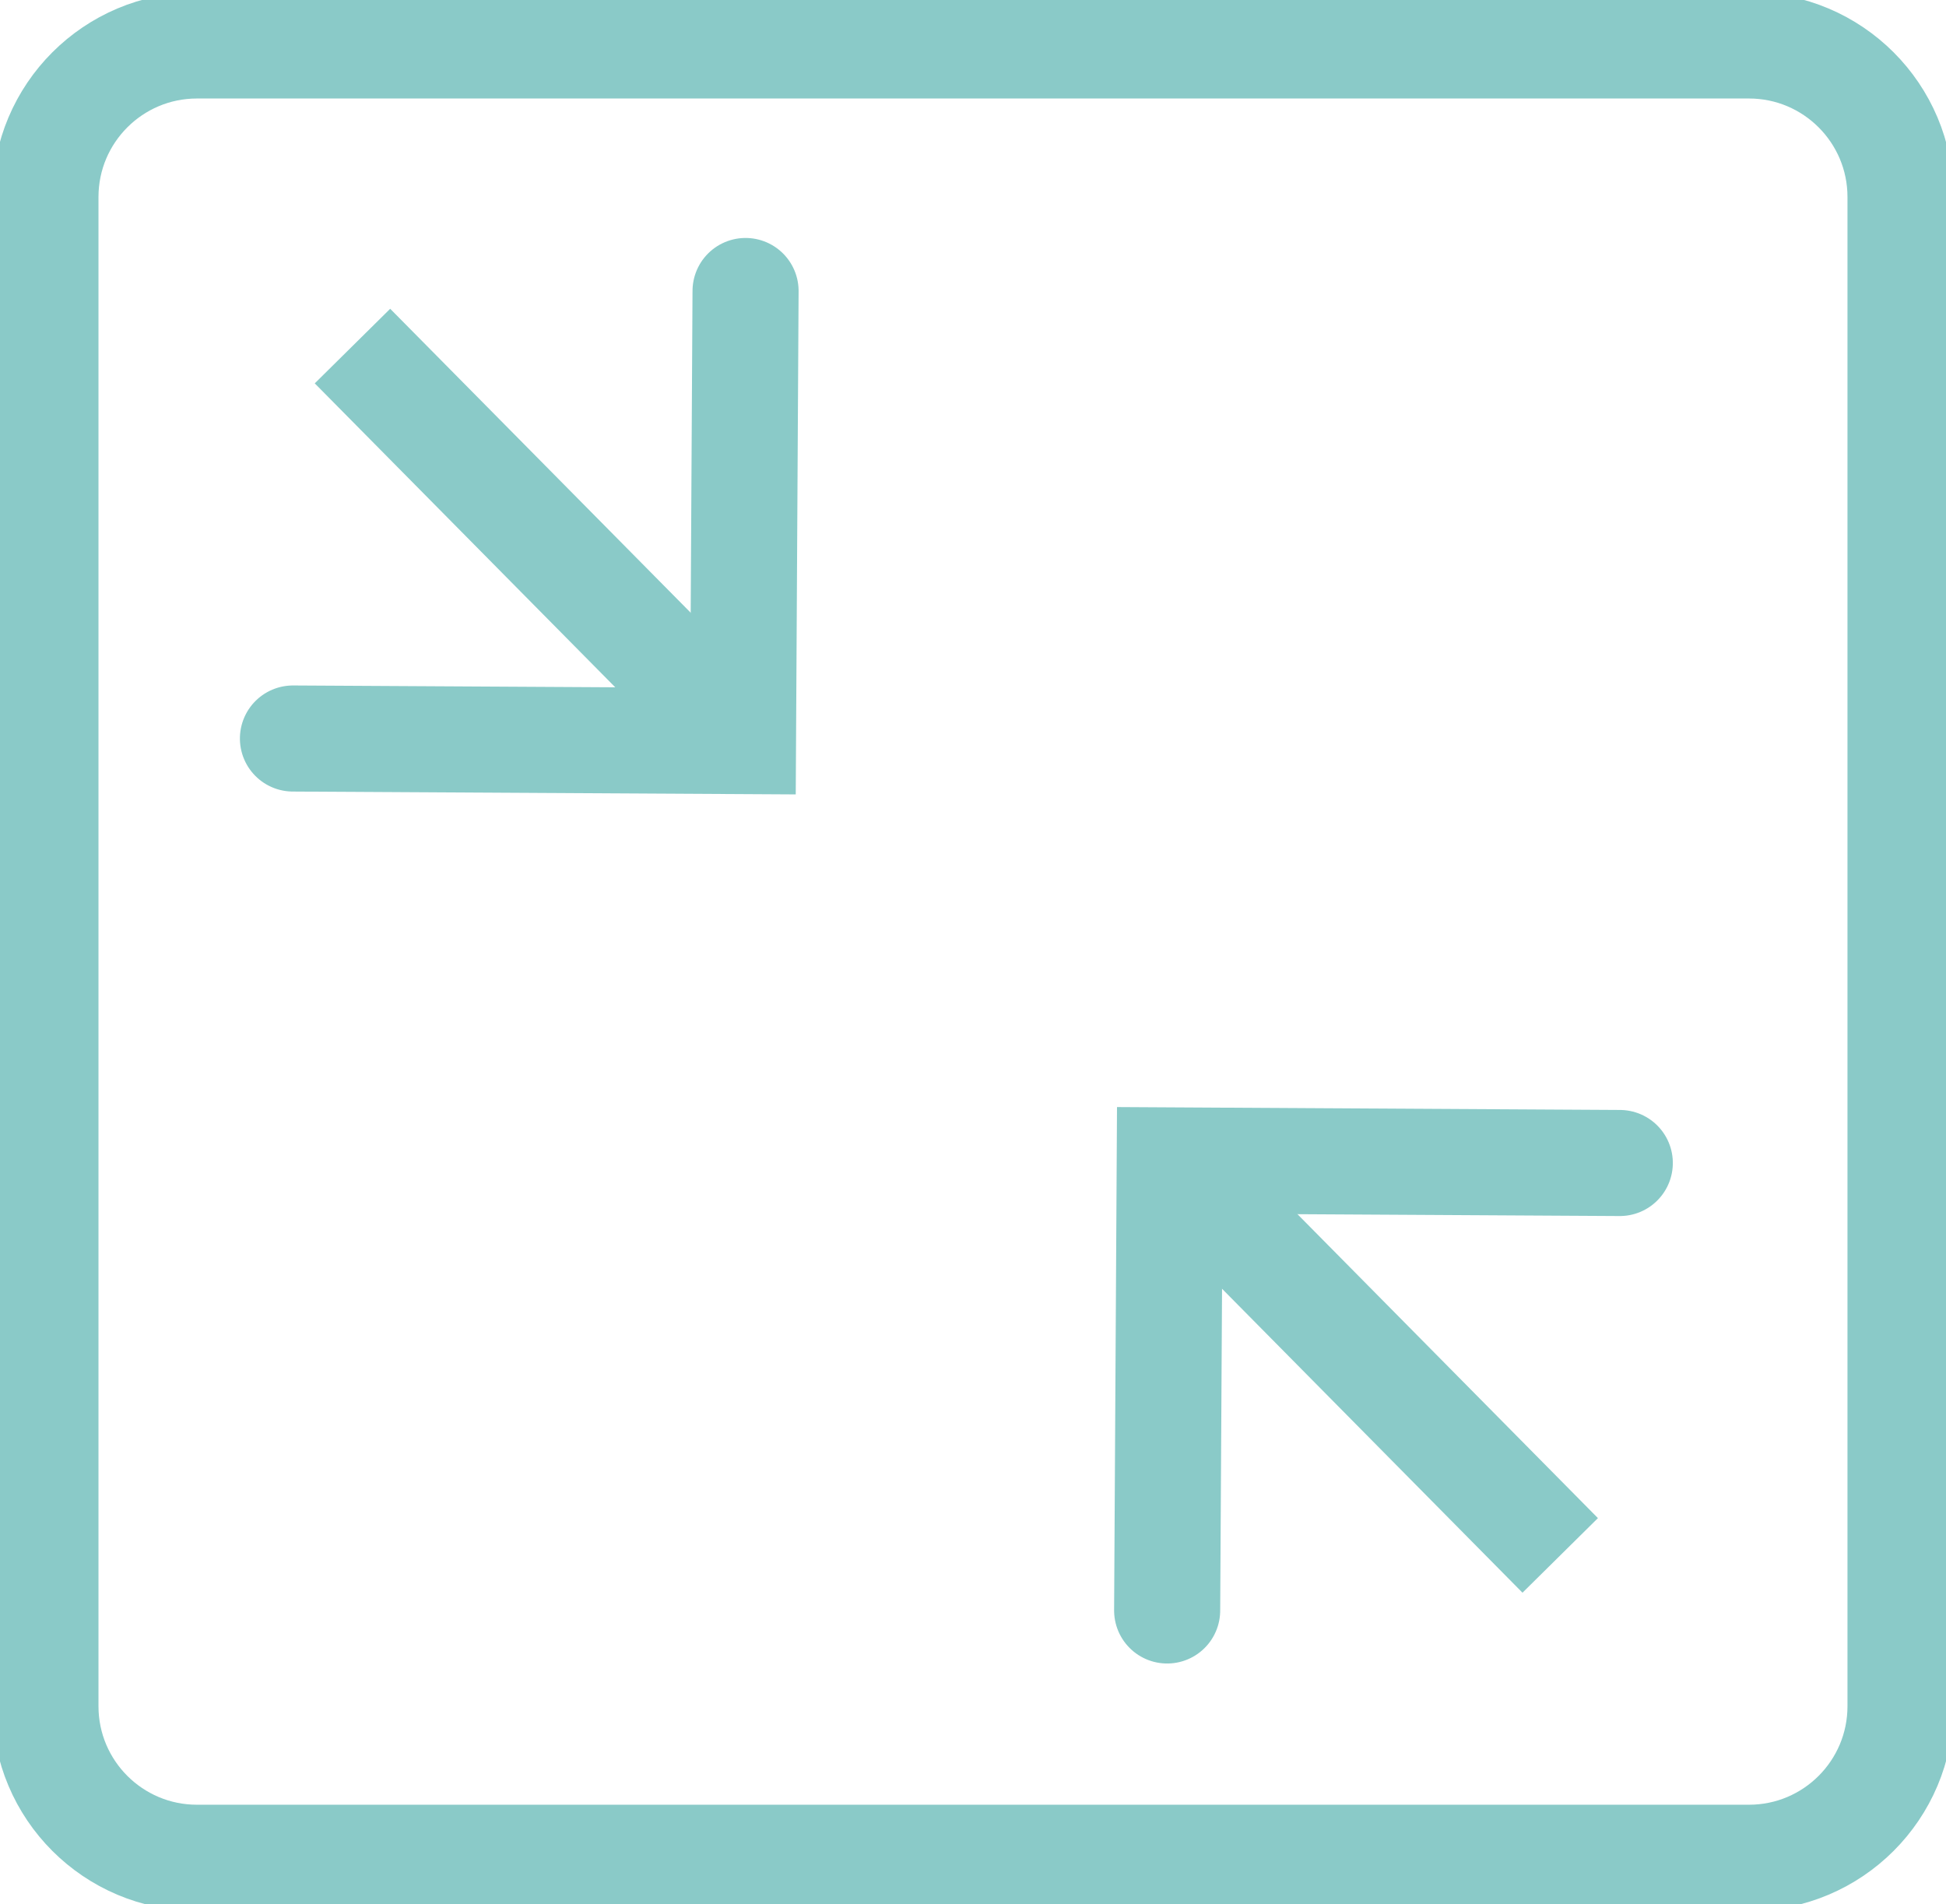
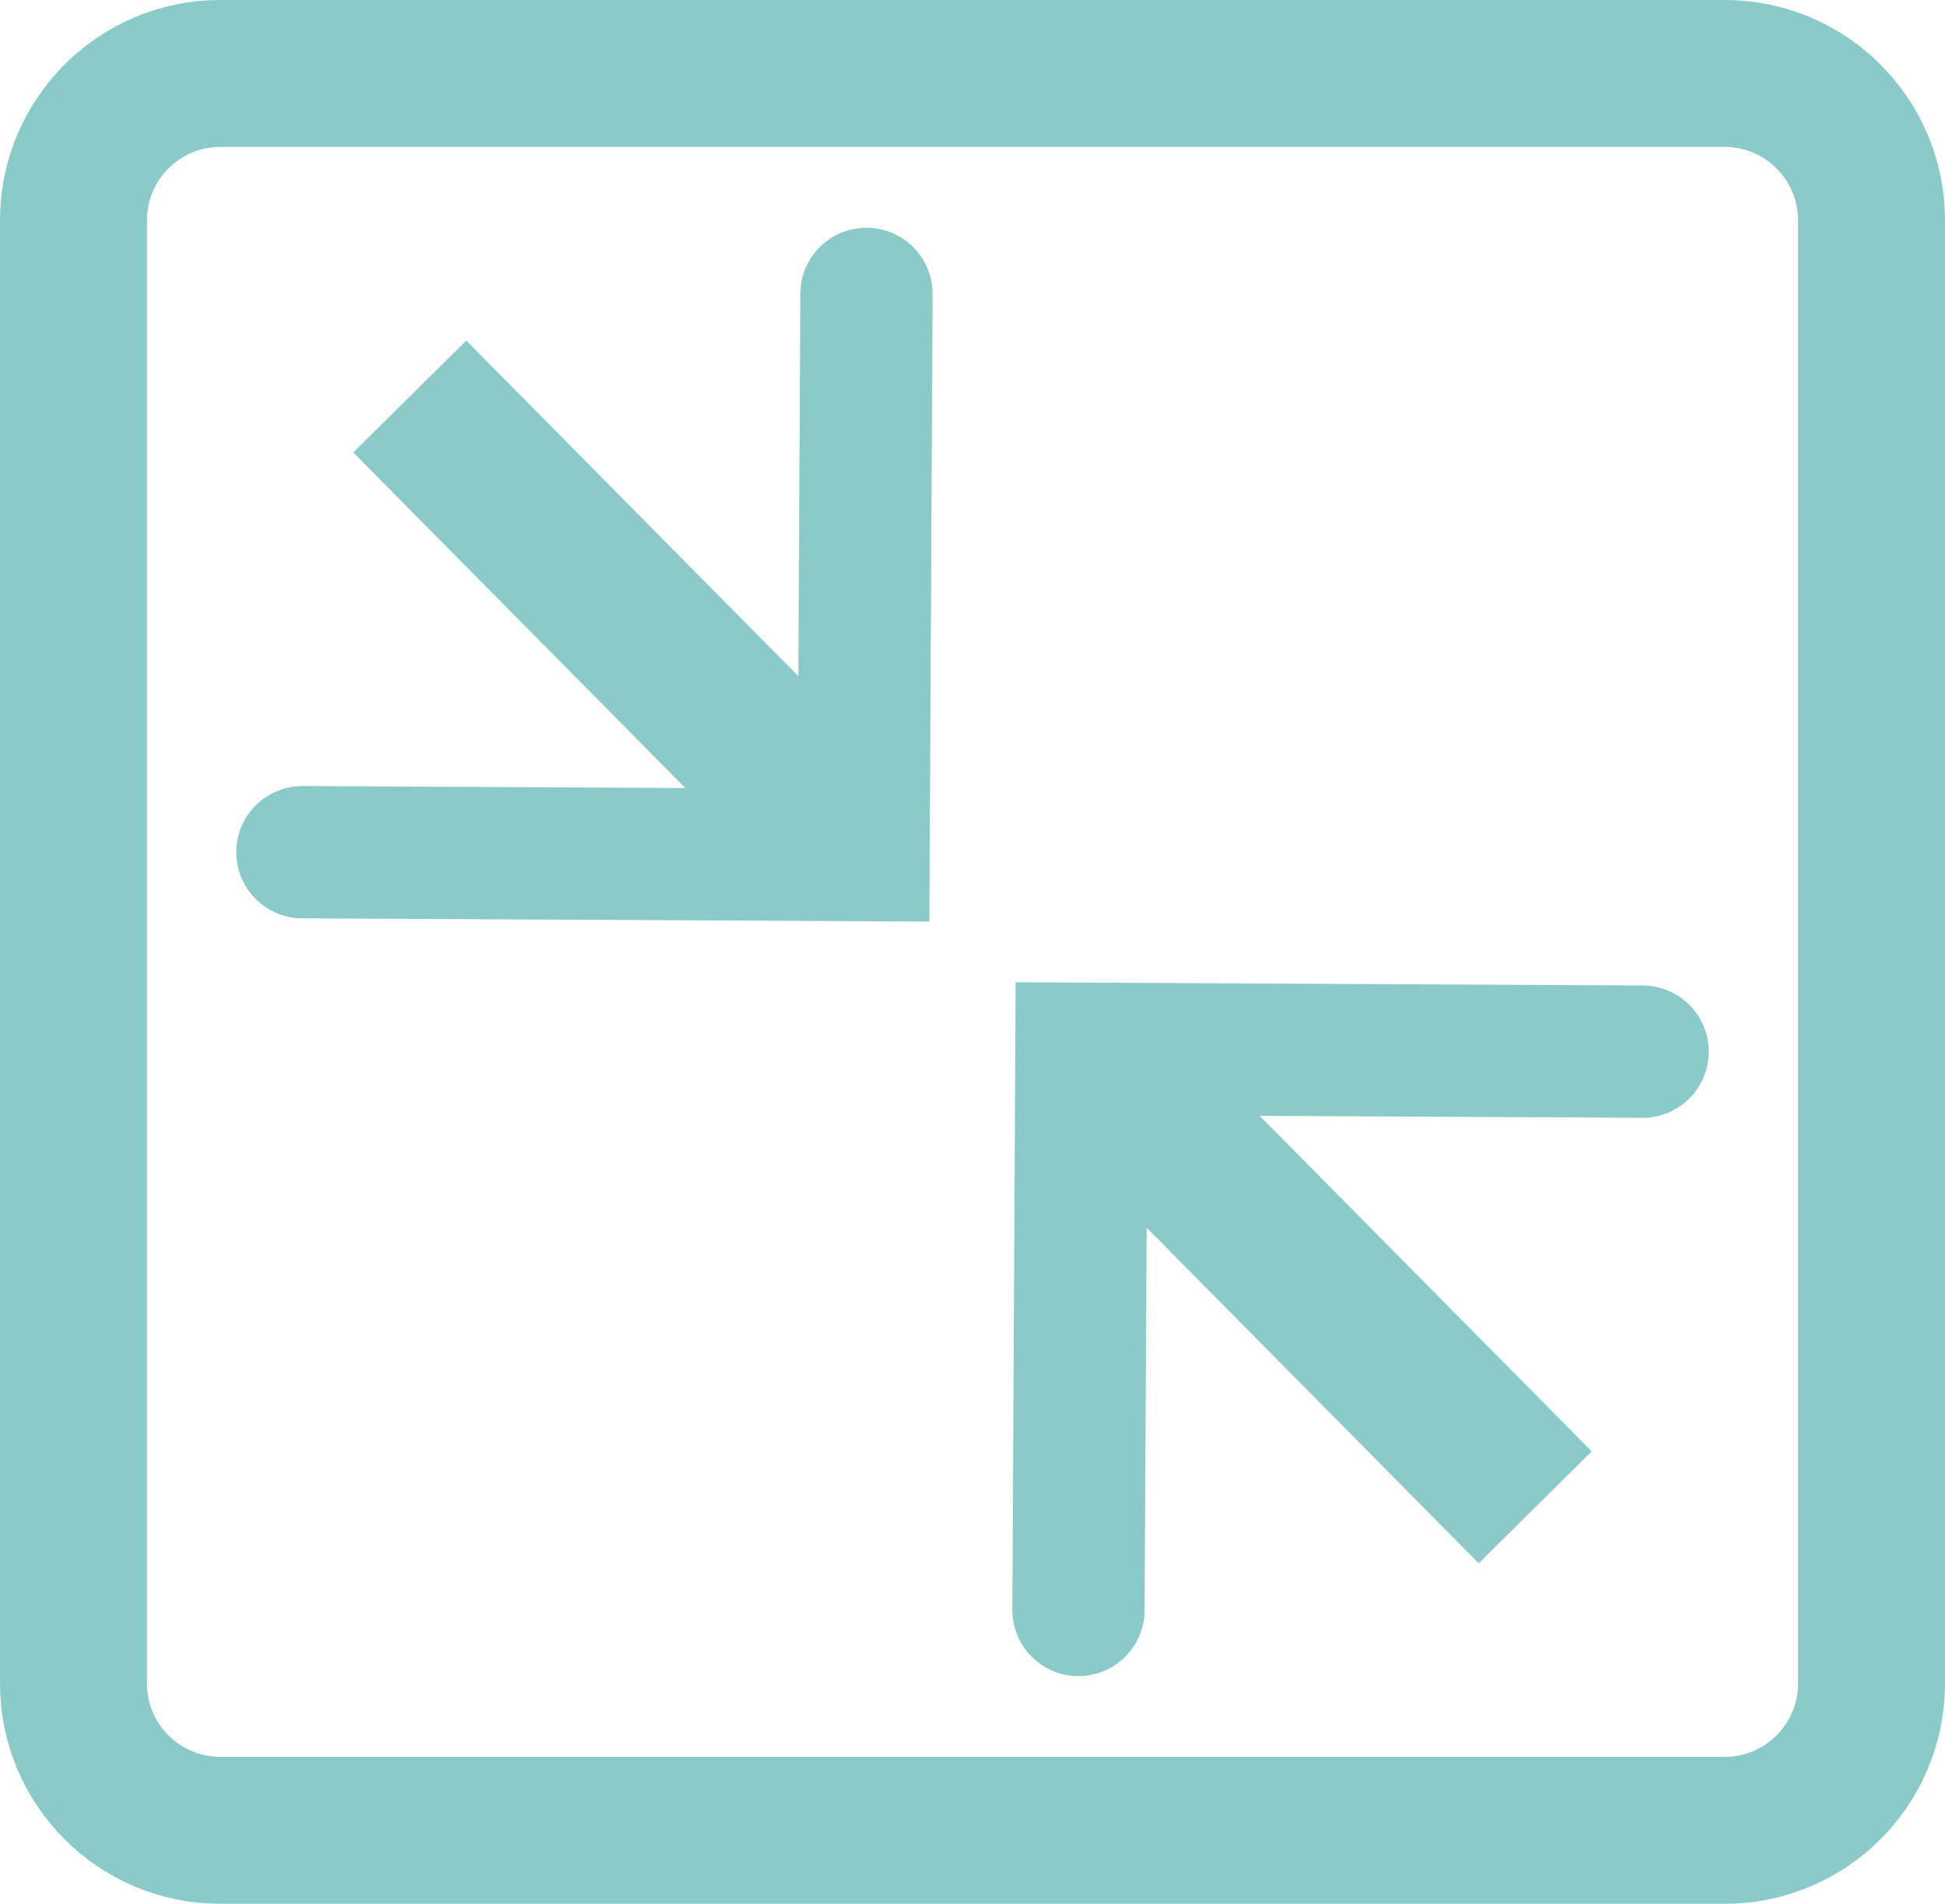
- <svg xmlns="http://www.w3.org/2000/svg" width="32.103mm" height="31.397mm" viewBox="0 0 32.103 31.397" version="1.1" id="svg5" xml:space="preserve">
+ <svg xmlns="http://www.w3.org/2000/svg" width="30.581mm" height="29.929mm" viewBox="0 0 30.581 29.929" version="1.1" id="svg5" xml:space="preserve">
  <defs id="defs2">
-     <marker style="overflow:visible" id="Arrow3" refX="0" refY="0" orient="auto-start-reverse" markerWidth="4.207" markerHeight="7" viewBox="0 0 4.207 7" preserveAspectRatio="xMidYMid">
+     <marker style="overflow:visible" id="Arrow3" refX="0" refY="0" orient="auto-start-reverse" markerWidth="3.5" markerHeight="5.823" viewBox="0 0 4.207 7" preserveAspectRatio="xMidYMid">
      <path style="fill:none;stroke:context-stroke;stroke-width:1;stroke-linecap:round" d="M 3,-3 0,0 3,3" id="arrow3" transform="rotate(180,0.125,0)" />
    </marker>
  </defs>
-   <g id="layer1" transform="translate(-68.76633,-22.17705)">
-     <g id="g3289">
-       <path style="fill:none;stroke:#8acac8;stroke-width:1.75;stroke-linecap:butt;stroke-linejoin:miter;stroke-dasharray:none;stroke-opacity:1;marker-end:url(#Arrow3)" d="M 94.505,47.836 88.371,41.631" id="path1567" />
-       <path style="fill:none;stroke:#8acac8;stroke-width:1.75;stroke-linecap:butt;stroke-linejoin:miter;stroke-dasharray:none;stroke-opacity:1;marker-end:url(#Arrow3)" d="m 74.581,27.886 6.135,6.205" id="path2513" />
+   <g id="layer1" transform="translate(-69.27499,-22.66423)">
+     <rect style="fill:none;fill-opacity:1;stroke:#8acac8;stroke-width:2.31;stroke-dasharray:none;stroke-opacity:1;stop-color:#000000" id="rect3367" width="28.271" height="27.62" x="70.43" y="23.819" rx="2.31" ry="2.31" />
+     <g id="g2482" transform="translate(0.07170391,-0.2761748)">
+       <path style="fill:none;stroke:#8acac8;stroke-width:2.5;stroke-linecap:butt;stroke-linejoin:miter;stroke-dasharray:none;stroke-opacity:1;marker-end:url(#Arrow3)" d="m 75.646,29.174 6.769,6.84" id="path2513" />
+       <path style="fill:none;stroke:#8acac8;stroke-width:2.5;stroke-linecap:butt;stroke-linejoin:miter;stroke-dasharray:none;stroke-opacity:1;marker-end:url(#Arrow3)" d="M 93.341,46.637 86.572,39.797" id="path1033" />
    </g>
-     <rect style="fill:none;fill-opacity:1;stroke:#8acac8;stroke-width:1.75;stroke-dasharray:none;stroke-opacity:1;stop-color:#000000" id="rect3367" width="30.603" height="29.897" x="69.516" y="22.927" rx="2.5" ry="2.5" />
  </g>
</svg>
